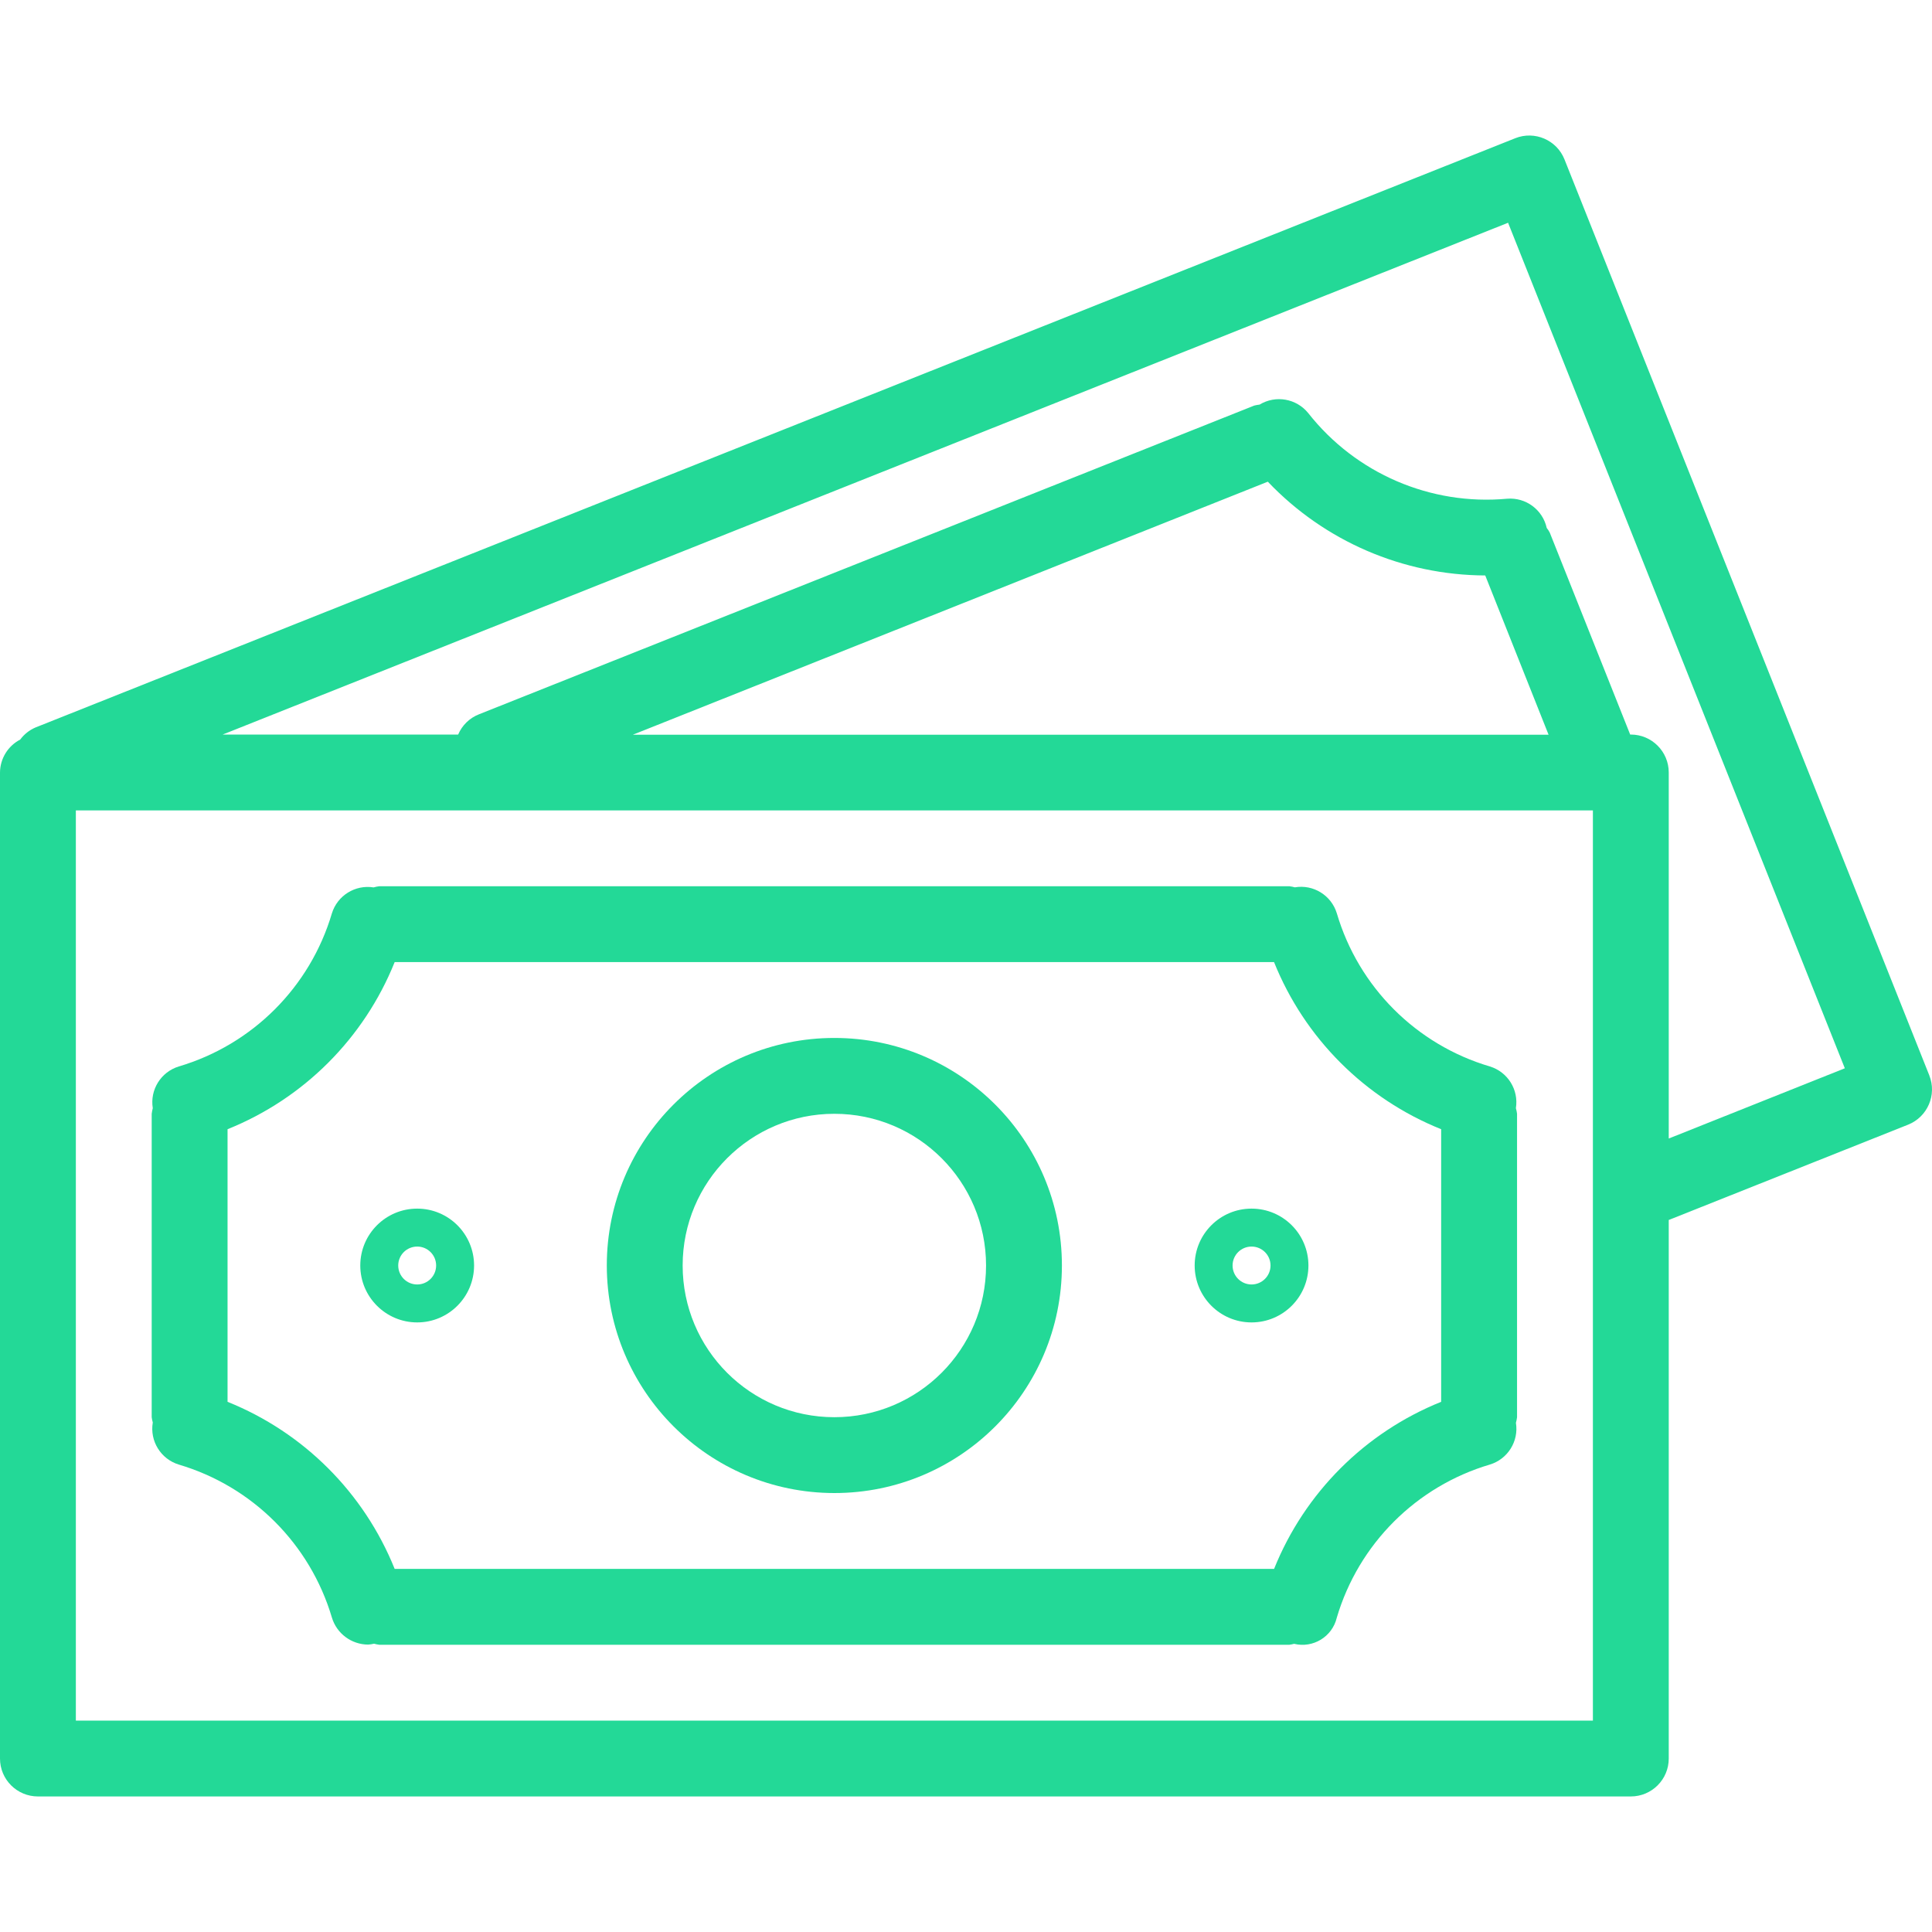
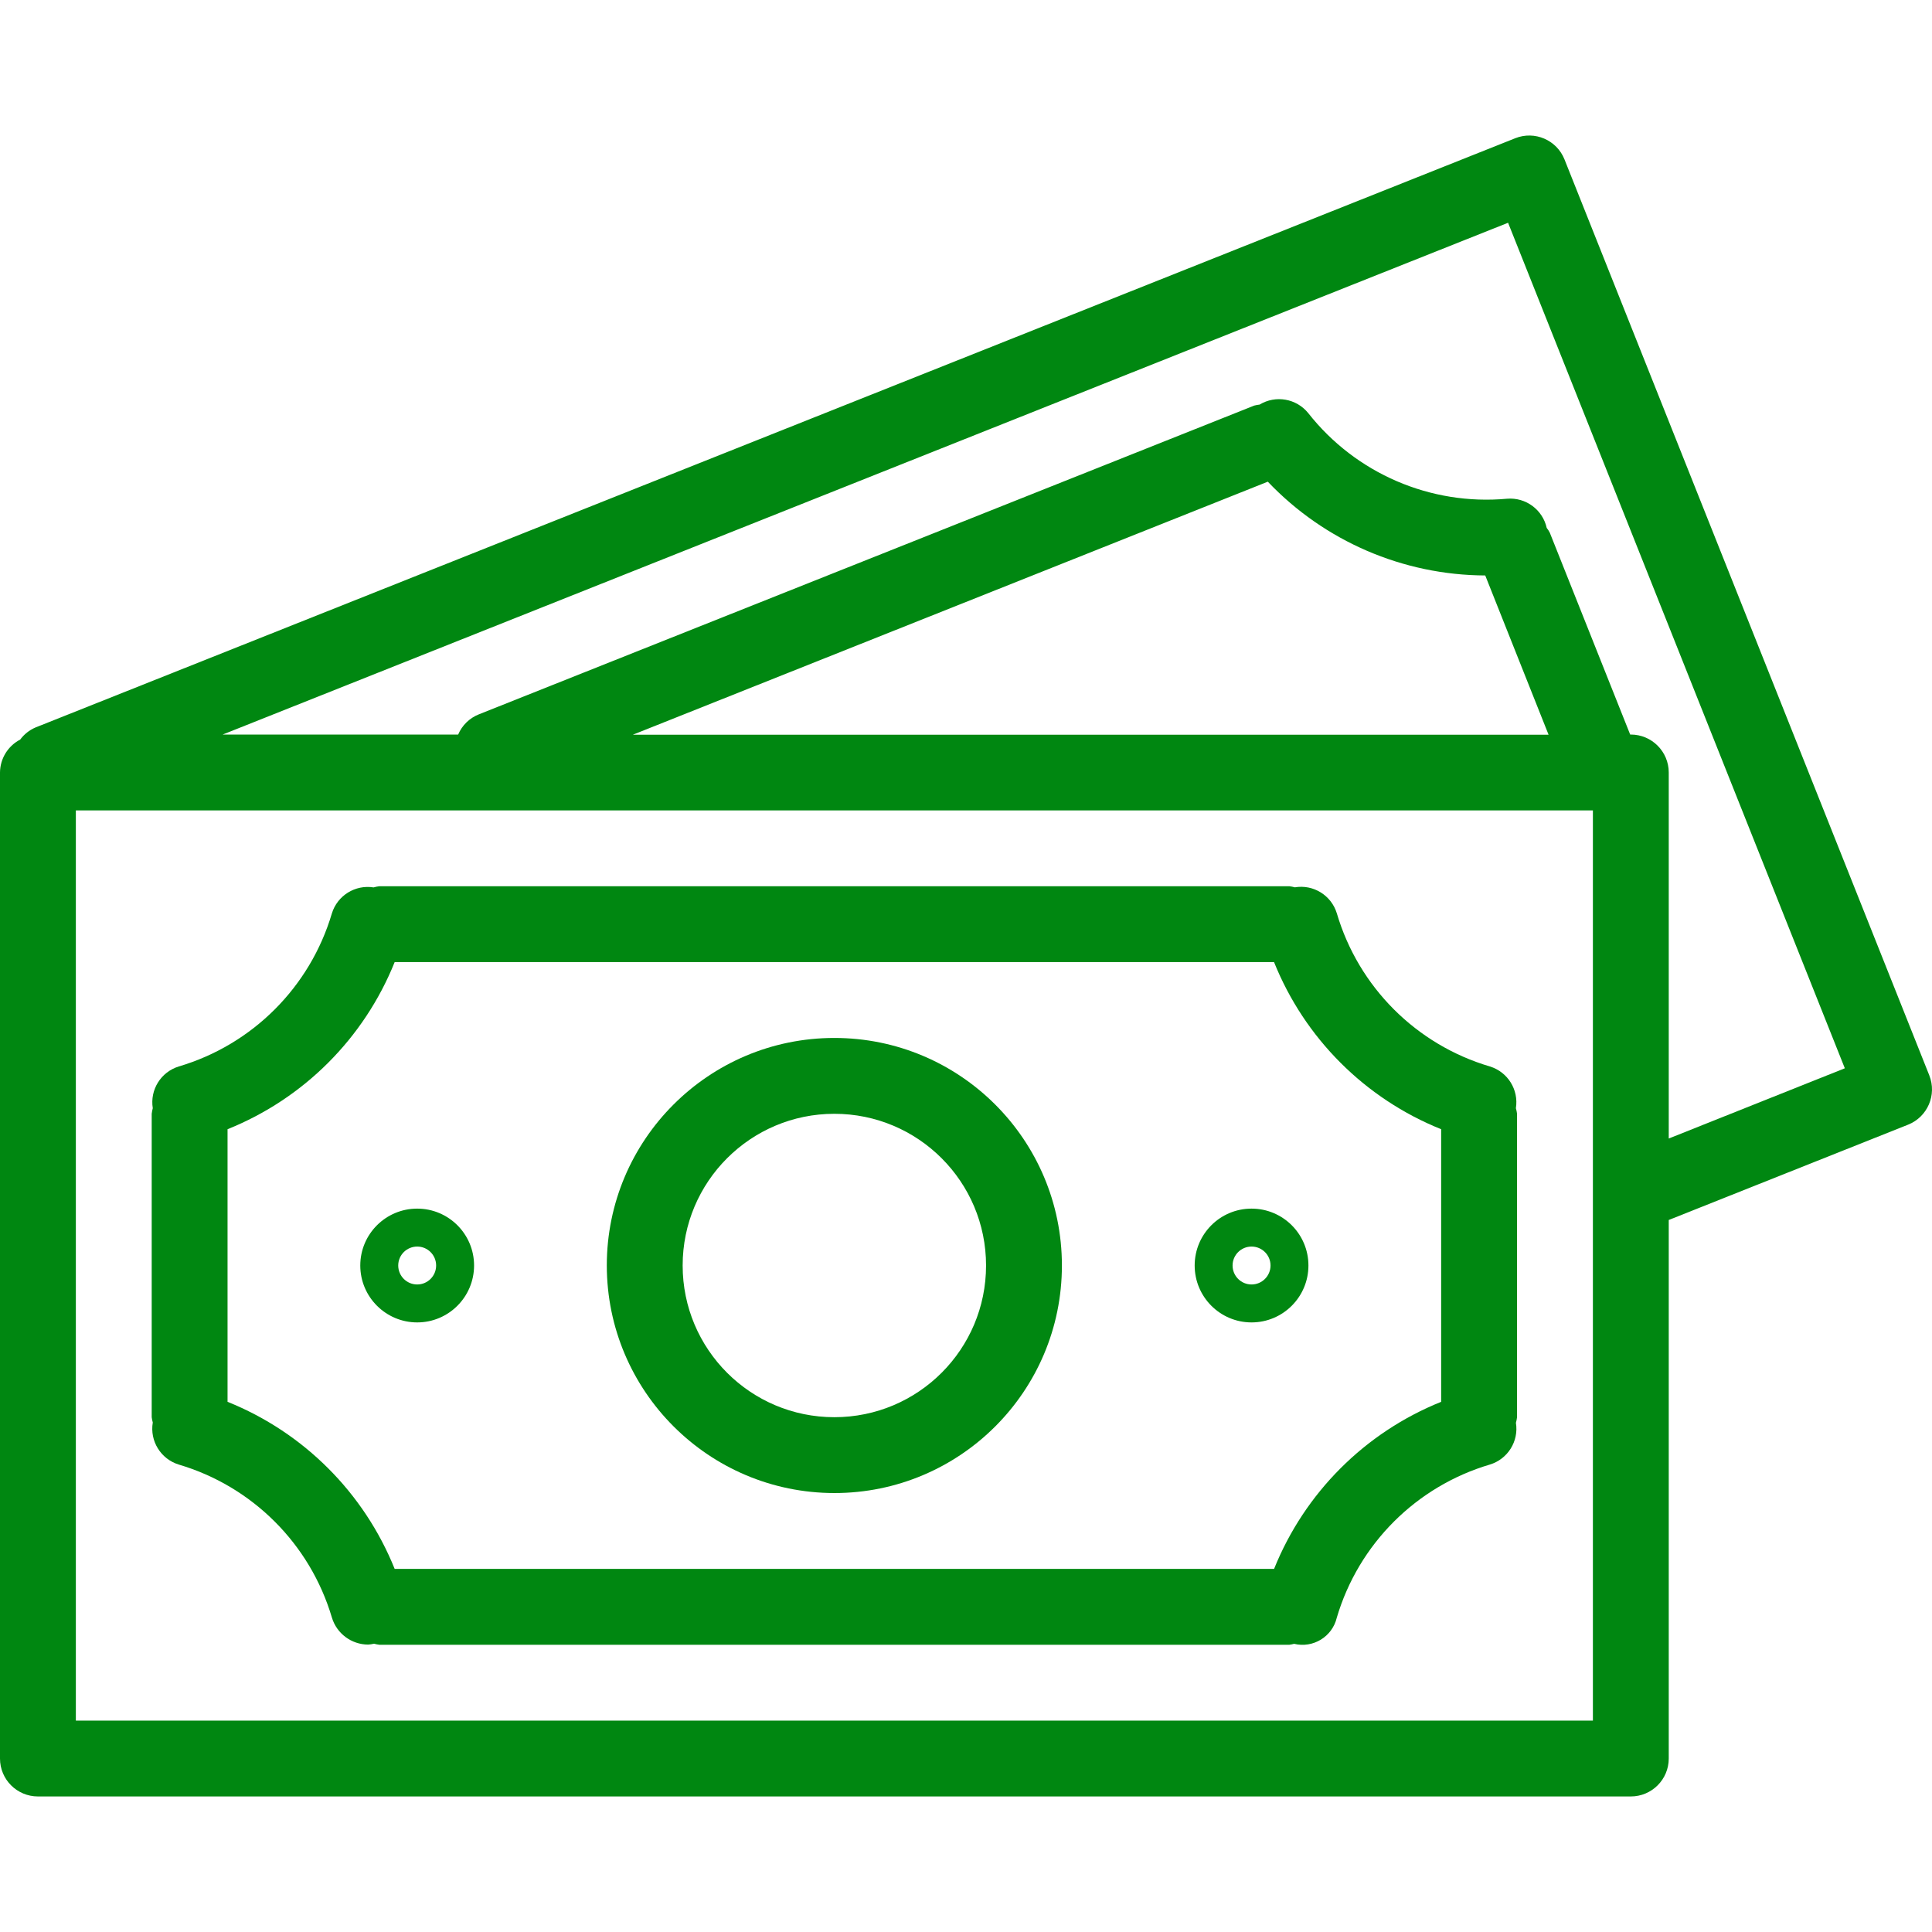
<svg xmlns="http://www.w3.org/2000/svg" width="50" height="50" viewBox="0 0 50 50" fill="none">
-   <path d="M49.93 27.831C49.93 27.83 49.93 27.83 49.93 27.83L40.489 4.126C40.289 3.623 39.718 3.377 39.215 3.577C39.214 3.577 39.214 3.578 39.213 3.578L0.916 18.828C0.76 18.895 0.624 19.003 0.523 19.14C0.205 19.305 0.003 19.633 0 19.992V45.511C0 46.053 0.439 46.492 0.982 46.492H42.205C42.747 46.492 43.187 46.053 43.187 45.511V31.573L49.382 29.106C49.885 28.905 50.131 28.334 49.93 27.831ZM41.224 44.529H1.963V20.973H41.224V44.529ZM16.377 19.015L32.811 12.466C34.278 14.008 36.31 14.884 38.438 14.893L40.077 19.015H16.377ZM43.187 29.465V19.992C43.187 19.45 42.747 19.01 42.205 19.01H42.189L40.109 13.787C40.087 13.743 40.06 13.701 40.029 13.663C39.924 13.19 39.486 12.867 39.003 12.907C37.023 13.088 35.087 12.254 33.857 10.691C33.551 10.313 33.014 10.219 32.598 10.471C32.551 10.476 32.505 10.485 32.46 10.496L12.396 18.486C12.153 18.581 11.959 18.77 11.857 19.01H5.763L39.029 5.765L47.744 27.647L43.187 29.465Z" fill="#23D997" />
-   <path d="M4.627 37.903C6.532 38.467 8.024 39.956 8.589 41.861C8.713 42.276 9.096 42.561 9.53 42.562C9.58 42.558 9.631 42.551 9.681 42.539C9.725 42.551 9.77 42.561 9.815 42.566H33.371C33.412 42.561 33.452 42.553 33.491 42.542C33.982 42.661 34.476 42.36 34.595 41.87C34.596 41.868 34.596 41.867 34.596 41.865C35.16 39.958 36.652 38.466 38.559 37.902C39.021 37.761 39.309 37.3 39.232 36.823C39.245 36.775 39.255 36.726 39.261 36.677V28.825C39.255 28.776 39.245 28.727 39.231 28.68C39.308 28.202 39.02 27.741 38.558 27.6C36.651 27.036 35.16 25.544 34.597 23.637C34.455 23.171 33.99 22.883 33.51 22.964C33.464 22.951 33.418 22.942 33.371 22.936H9.815C9.766 22.942 9.717 22.952 9.669 22.966C9.192 22.89 8.731 23.177 8.589 23.639C8.025 25.545 6.533 27.036 4.627 27.6C4.164 27.742 3.877 28.203 3.954 28.68C3.941 28.728 3.932 28.776 3.926 28.825V36.677C3.932 36.724 3.941 36.769 3.954 36.814C3.873 37.294 4.161 37.76 4.627 37.903ZM5.889 29.224C7.86 28.432 9.422 26.87 10.214 24.899H32.972C33.764 26.87 35.326 28.432 37.297 29.224V36.279C35.327 37.071 33.765 38.633 32.973 40.603H10.214C9.421 38.633 7.859 37.071 5.889 36.279V29.224Z" fill="#23D997" />
-   <path d="M21.593 38.64C24.846 38.64 27.482 36.004 27.482 32.751C27.482 29.499 24.846 26.862 21.593 26.862C18.341 26.862 15.704 29.499 15.704 32.751C15.707 36.002 18.342 38.637 21.593 38.64ZM21.593 28.825C23.762 28.825 25.519 30.583 25.519 32.751C25.519 34.92 23.762 36.677 21.593 36.677C19.425 36.677 17.667 34.92 17.667 32.751C17.667 30.583 19.425 28.825 21.593 28.825Z" fill="#23D997" />
-   <path d="M10.797 34.224C11.61 34.224 12.269 33.564 12.269 32.751C12.269 31.938 11.61 31.279 10.797 31.279C9.984 31.279 9.324 31.938 9.324 32.751C9.324 33.564 9.984 34.224 10.797 34.224ZM10.797 32.261C11.068 32.261 11.287 32.48 11.287 32.751C11.287 33.022 11.068 33.242 10.797 33.242C10.526 33.242 10.306 33.022 10.306 32.751C10.306 32.48 10.526 32.261 10.797 32.261Z" fill="#23D997" />
-   <path d="M32.39 34.224C33.203 34.224 33.862 33.564 33.862 32.751C33.862 31.938 33.203 31.279 32.39 31.279C31.577 31.279 30.918 31.938 30.918 32.751C30.918 33.564 31.577 34.224 32.39 34.224ZM32.39 32.261C32.661 32.261 32.881 32.48 32.881 32.751C32.881 33.022 32.661 33.242 32.39 33.242C32.119 33.242 31.899 33.022 31.899 32.751C31.899 32.48 32.119 32.261 32.39 32.261Z" fill="#23D997" />
+   <path d="M49.93 27.831C49.93 27.83 49.93 27.83 49.93 27.83L40.489 4.126C40.289 3.623 39.718 3.377 39.215 3.577C39.214 3.577 39.214 3.578 39.213 3.578L0.916 18.828C0.76 18.895 0.624 19.003 0.523 19.14C0.205 19.305 0.003 19.633 0 19.992V45.511C0 46.053 0.439 46.492 0.982 46.492H42.205C42.747 46.492 43.187 46.053 43.187 45.511V31.573L49.382 29.106C49.885 28.905 50.131 28.334 49.93 27.831ZM41.224 44.529H1.963V20.973H41.224V44.529ZM16.377 19.015L32.811 12.466C34.278 14.008 36.31 14.884 38.438 14.893L40.077 19.015H16.377ZM43.187 29.465V19.992C43.187 19.45 42.747 19.01 42.205 19.01H42.189L40.109 13.787C40.087 13.743 40.06 13.701 40.029 13.663C39.924 13.19 39.486 12.867 39.003 12.907C37.023 13.088 35.087 12.254 33.857 10.691C33.551 10.313 33.014 10.219 32.598 10.471C32.551 10.476 32.505 10.485 32.46 10.496L12.396 18.486C12.153 18.581 11.959 18.77 11.857 19.01H5.763L39.029 5.765L47.744 27.647L43.187 29.465Z" fill="#008711" />
+   <path d="M4.627 37.903C6.532 38.467 8.024 39.956 8.589 41.861C8.713 42.276 9.096 42.561 9.53 42.562C9.58 42.558 9.631 42.551 9.681 42.539C9.725 42.551 9.77 42.561 9.815 42.566H33.371C33.412 42.561 33.452 42.553 33.491 42.542C33.982 42.661 34.476 42.36 34.595 41.87C34.596 41.868 34.596 41.867 34.596 41.865C35.16 39.958 36.652 38.466 38.559 37.902C39.021 37.761 39.309 37.3 39.232 36.823C39.245 36.775 39.255 36.726 39.261 36.677V28.825C39.255 28.776 39.245 28.727 39.231 28.68C39.308 28.202 39.02 27.741 38.558 27.6C36.651 27.036 35.16 25.544 34.597 23.637C34.455 23.171 33.99 22.883 33.51 22.964C33.464 22.951 33.418 22.942 33.371 22.936H9.815C9.766 22.942 9.717 22.952 9.669 22.966C9.192 22.89 8.731 23.177 8.589 23.639C8.025 25.545 6.533 27.036 4.627 27.6C4.164 27.742 3.877 28.203 3.954 28.68C3.941 28.728 3.932 28.776 3.926 28.825V36.677C3.932 36.724 3.941 36.769 3.954 36.814C3.873 37.294 4.161 37.76 4.627 37.903ZM5.889 29.224C7.86 28.432 9.422 26.87 10.214 24.899H32.972C33.764 26.87 35.326 28.432 37.297 29.224V36.279C35.327 37.071 33.765 38.633 32.973 40.603H10.214C9.421 38.633 7.859 37.071 5.889 36.279V29.224Z" fill="#008711" />
+   <path d="M21.593 38.64C24.846 38.64 27.482 36.004 27.482 32.751C27.482 29.499 24.846 26.862 21.593 26.862C18.341 26.862 15.704 29.499 15.704 32.751C15.707 36.002 18.342 38.637 21.593 38.64ZM21.593 28.825C23.762 28.825 25.519 30.583 25.519 32.751C25.519 34.92 23.762 36.677 21.593 36.677C19.425 36.677 17.667 34.92 17.667 32.751C17.667 30.583 19.425 28.825 21.593 28.825Z" fill="#008711" />
+   <path d="M10.797 34.224C11.61 34.224 12.269 33.564 12.269 32.751C12.269 31.938 11.61 31.279 10.797 31.279C9.984 31.279 9.324 31.938 9.324 32.751C9.324 33.564 9.984 34.224 10.797 34.224ZM10.797 32.261C11.068 32.261 11.287 32.48 11.287 32.751C11.287 33.022 11.068 33.242 10.797 33.242C10.526 33.242 10.306 33.022 10.306 32.751C10.306 32.48 10.526 32.261 10.797 32.261Z" fill="#008711" />
+   <path d="M32.39 34.224C33.203 34.224 33.862 33.564 33.862 32.751C33.862 31.938 33.203 31.279 32.39 31.279C31.577 31.279 30.918 31.938 30.918 32.751C30.918 33.564 31.577 34.224 32.39 34.224ZM32.39 32.261C32.661 32.261 32.881 32.48 32.881 32.751C32.881 33.022 32.661 33.242 32.39 33.242C32.119 33.242 31.899 33.022 31.899 32.751C31.899 32.48 32.119 32.261 32.39 32.261Z" fill="#008711" />
</svg>
